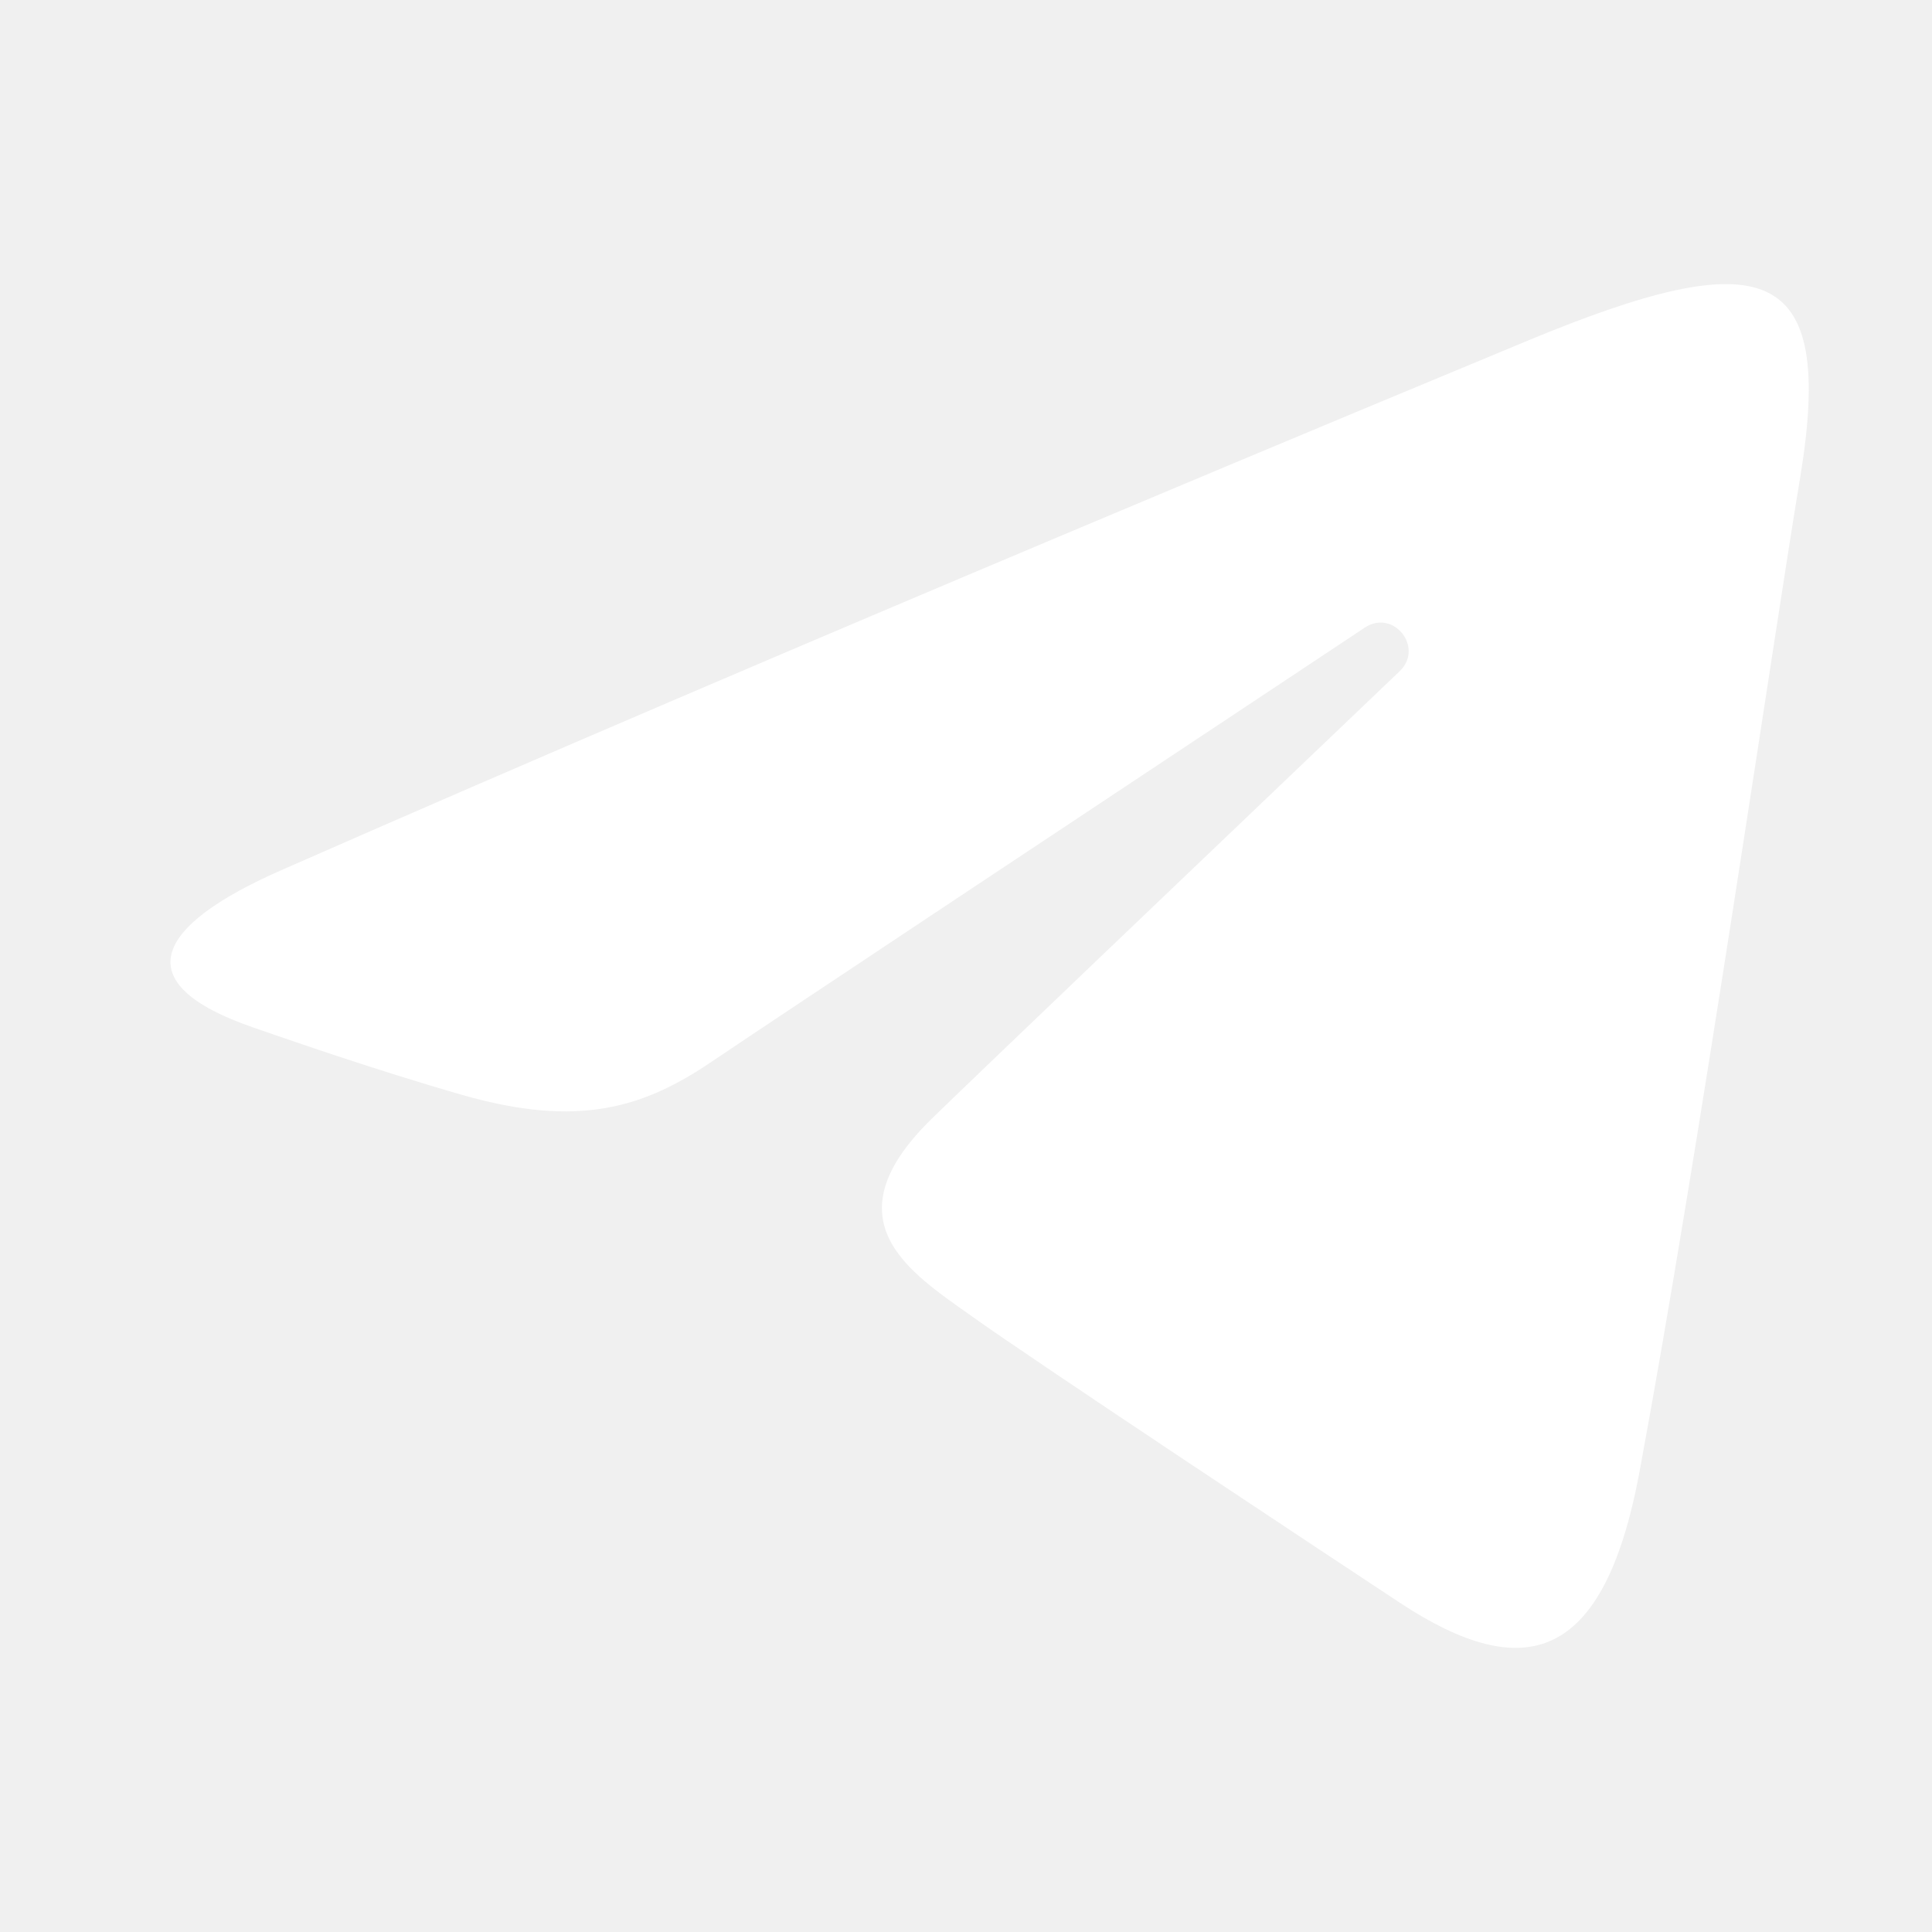
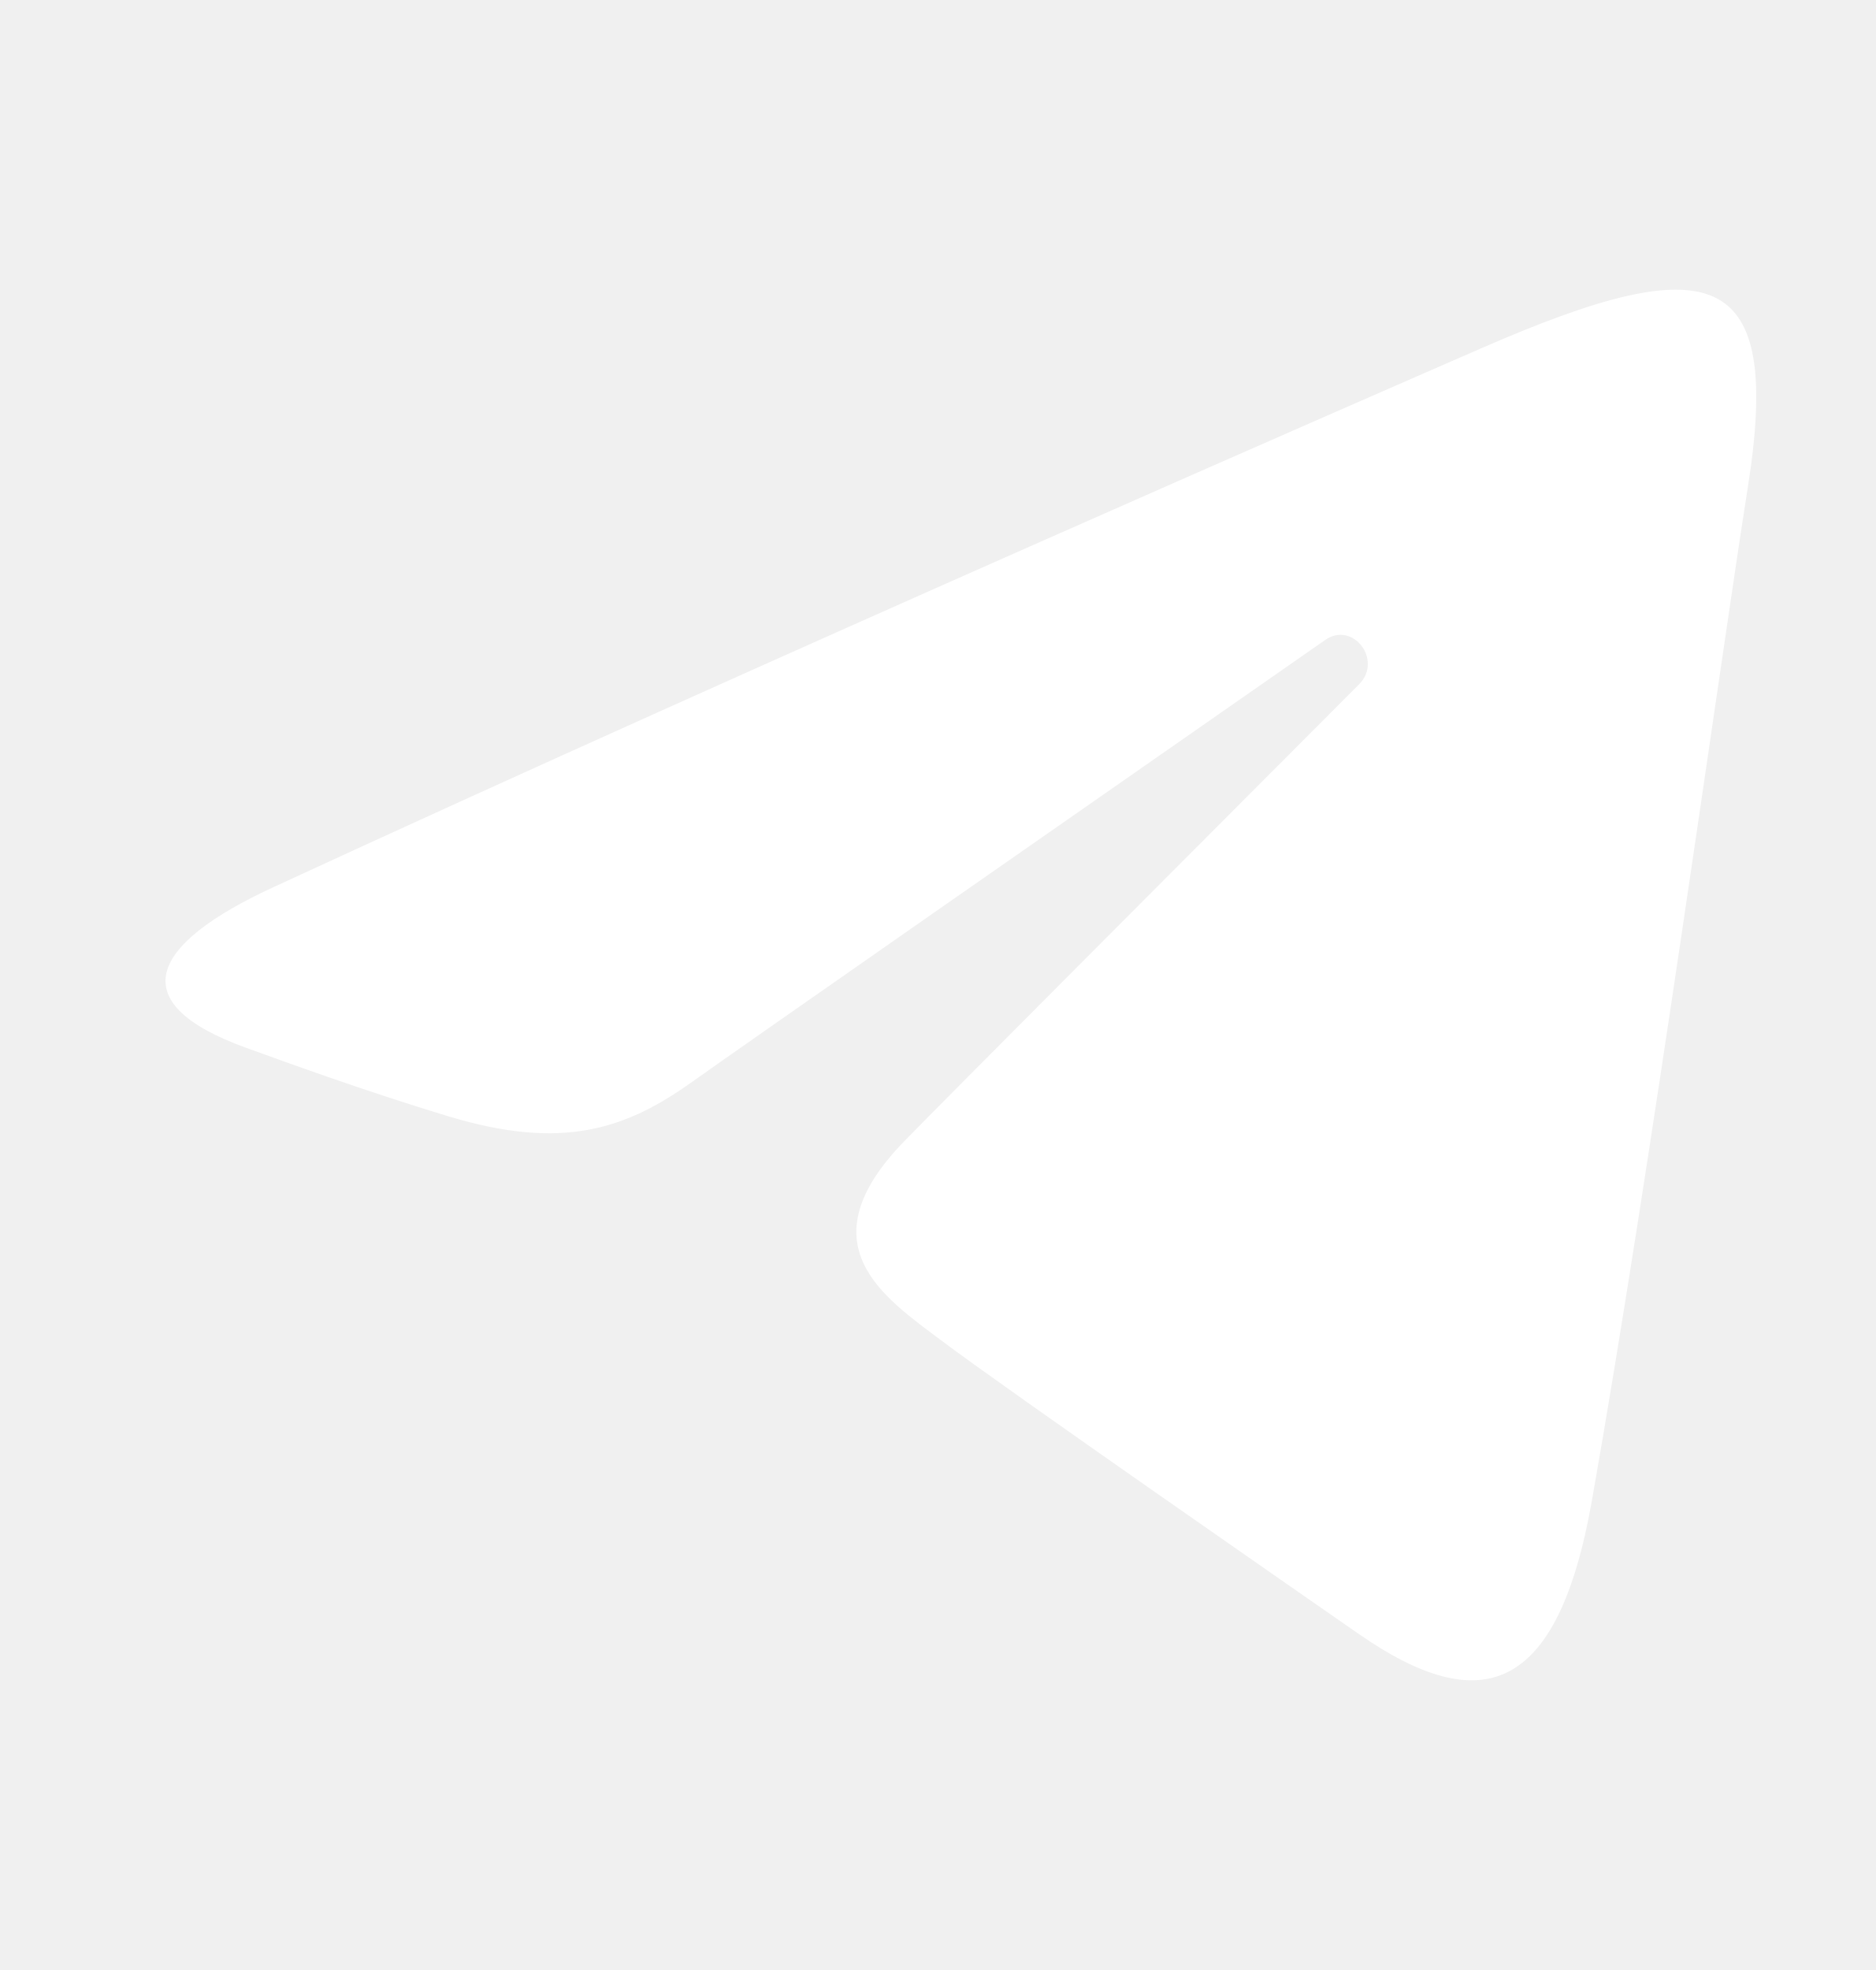
- <svg xmlns="http://www.w3.org/2000/svg" width="34" height="34" viewBox="0 0 34 34" fill="none">
-   <path d="M4.943 15.317C13.814 11.414 25.295 6.656 26.88 5.997C31.037 4.273 32.312 4.604 31.677 8.421C31.22 11.165 29.902 20.249 28.852 25.904C28.228 29.256 26.83 29.654 24.631 28.203C23.573 27.505 18.236 23.976 17.078 23.147C16.02 22.392 14.562 21.483 16.391 19.694C17.042 19.056 21.308 14.983 24.632 11.812C25.068 11.395 24.521 10.711 24.018 11.045C19.538 14.016 13.326 18.14 12.535 18.677C11.341 19.488 10.194 19.86 8.135 19.269C6.579 18.822 5.059 18.289 4.468 18.086C2.19 17.304 2.73 16.291 4.943 15.317Z" fill="white" />
+ <svg xmlns="http://www.w3.org/2000/svg" width="20" height="21" viewBox="0 0 20 21" fill="none">
+   <path d="M2.907 9.461C8.126 7.05 14.879 4.111 15.812 3.704C18.257 2.639 19.007 2.843 18.633 5.201C18.364 6.896 17.589 12.507 16.971 15.999C16.605 18.07 15.782 18.316 14.489 17.42C13.867 16.988 10.727 14.809 10.046 14.297C9.424 13.83 8.566 13.269 9.642 12.164C10.024 11.77 12.534 9.254 14.489 7.295C14.746 7.038 14.424 6.616 14.128 6.822C11.493 8.657 7.839 11.204 7.374 11.536C6.671 12.037 5.996 12.267 4.785 11.901C3.87 11.625 2.976 11.296 2.628 11.171C1.288 10.688 1.606 10.062 2.907 9.461Z" fill="white" />
</svg>
